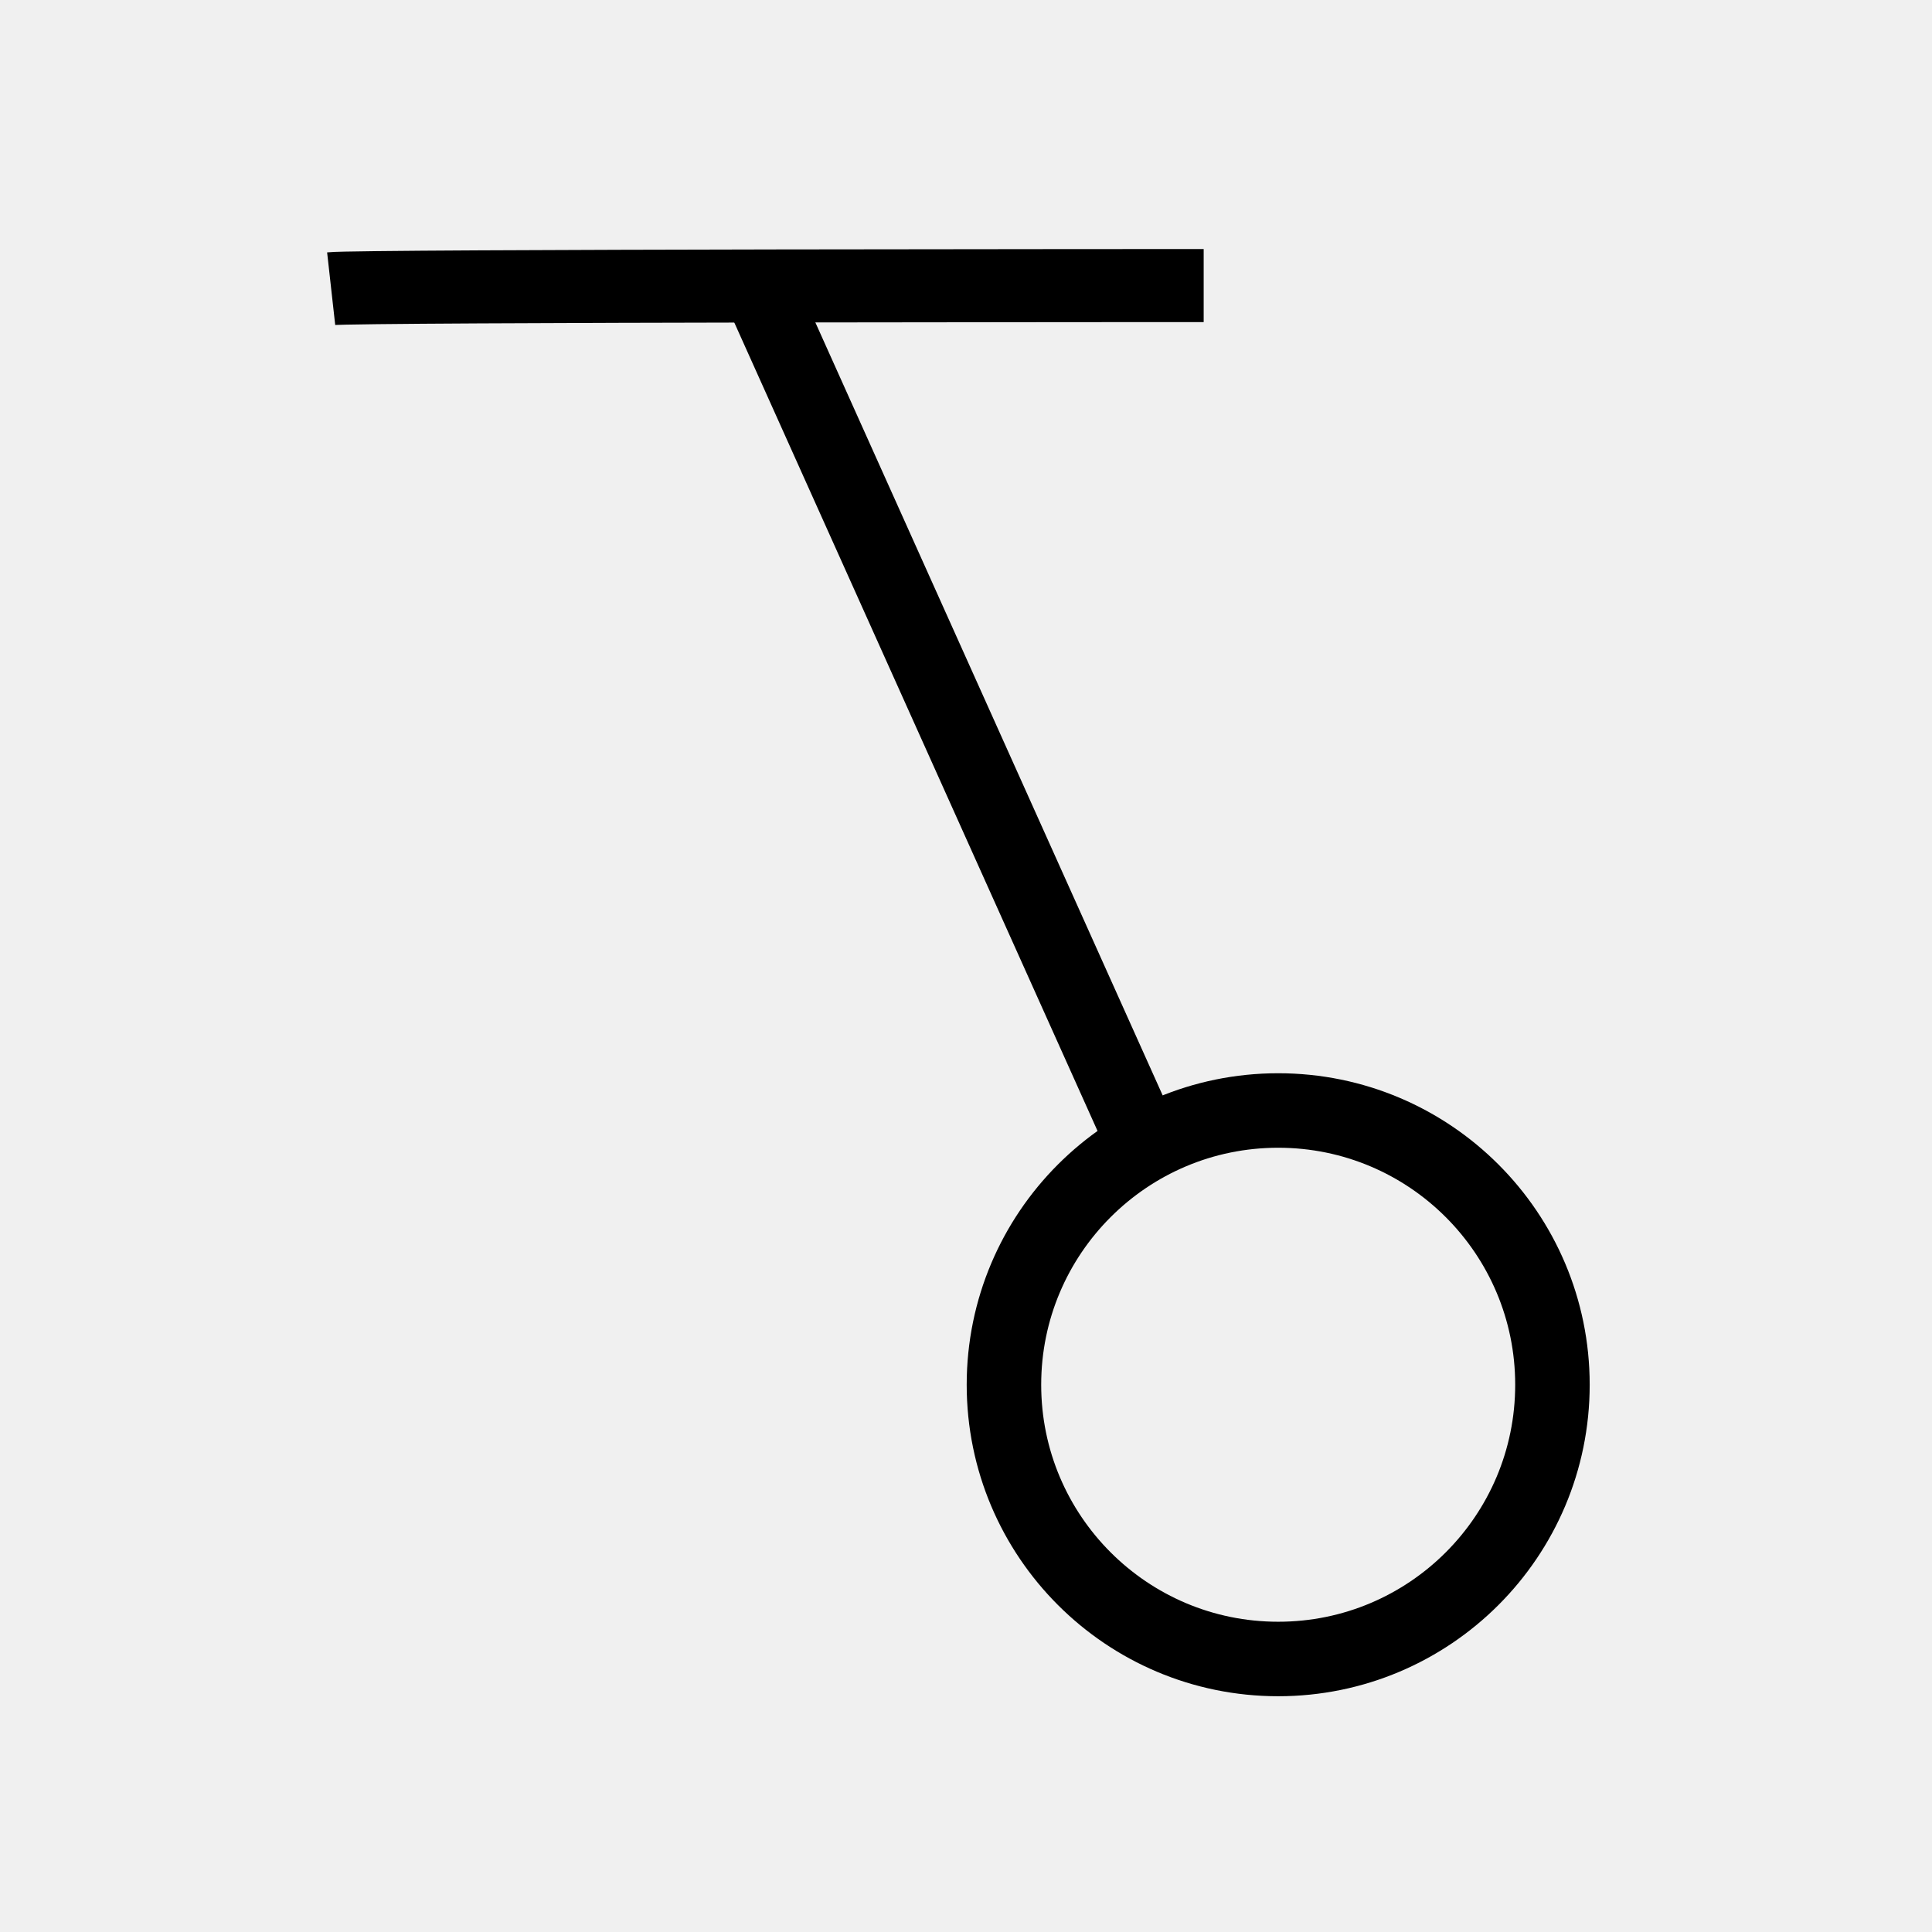
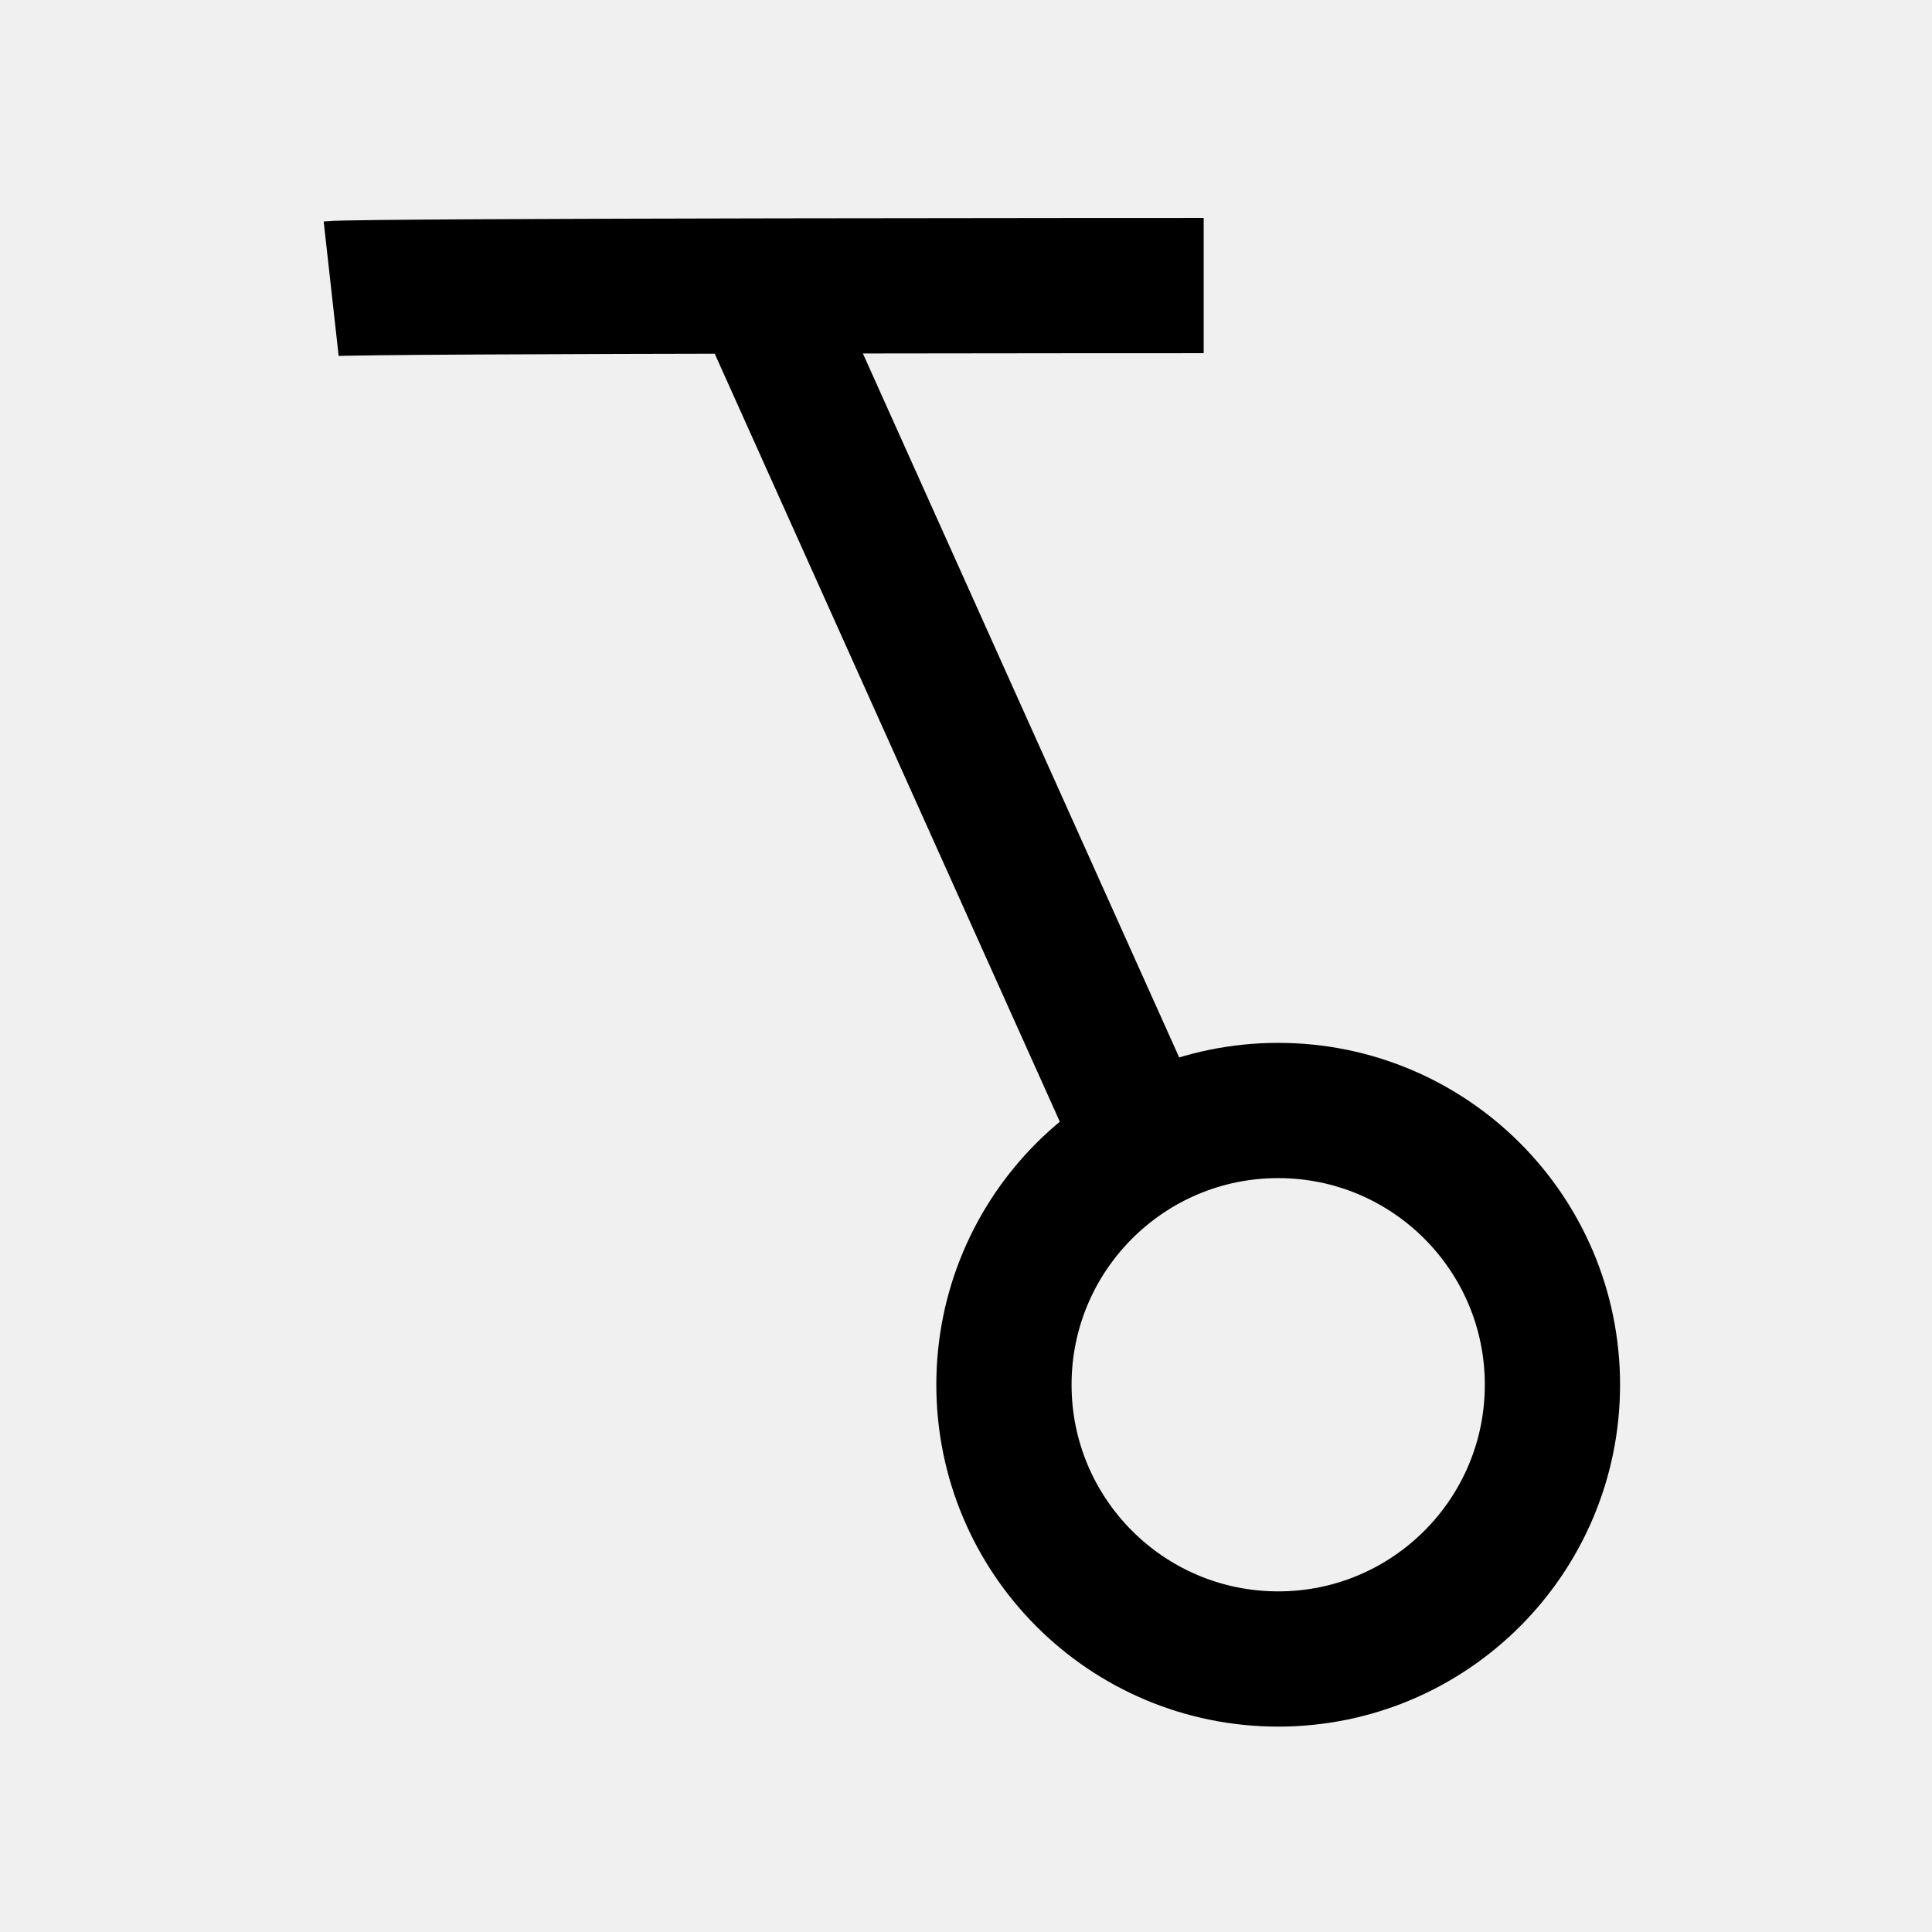
<svg xmlns="http://www.w3.org/2000/svg" width="100mm" height="100mm" viewBox="0 0 100 100" version="1.1" id="svg1">
  <defs id="defs1" />
  <g id="layer1">
-     <circle style="fill:none;fill-opacity:0;stroke:#000000;stroke-width:3.856;stroke-dasharray:none;stroke-opacity:1" id="path1" cx="66.159" cy="-71.674" transform="scale(1,-1)" r="14.195" />
-     <path style="fill:#ffffff;fill-opacity:1;stroke:#000000;stroke-width:3.83;stroke-dasharray:none;stroke-opacity:1" d="M 39.355,15.023 59.213,59.217" id="path2" />
-     <path style="fill:#ffffff;fill-opacity:1;stroke:#000000;stroke-width:3.781;stroke-dasharray:none;stroke-opacity:1" d="m 17.141,14.942 c 1.446,-0.161 45.161,-0.161 45.161,-0.161" id="path3" />
+     <circle style="fill:none;fill-opacity:0;stroke:#000000;stroke-width:7;stroke-dasharray:none;stroke-opacity:1" id="path1" cx="66.159" cy="-71.674" transform="scale(1,-1)" r="14.195" />
+     <path style="fill:#ffffff;fill-opacity:1;stroke:#000000;stroke-width:7;stroke-dasharray:none;stroke-opacity:1" d="M 39.355,15.023 59.213,59.217" id="path2" />
+     <path style="fill:#ffffff;fill-opacity:1;stroke:#000000;stroke-width:7;stroke-dasharray:none;stroke-opacity:1" d="m 17.141,14.942 c 1.446,-0.161 45.161,-0.161 45.161,-0.161" id="path3" />
  </g>
</svg>
